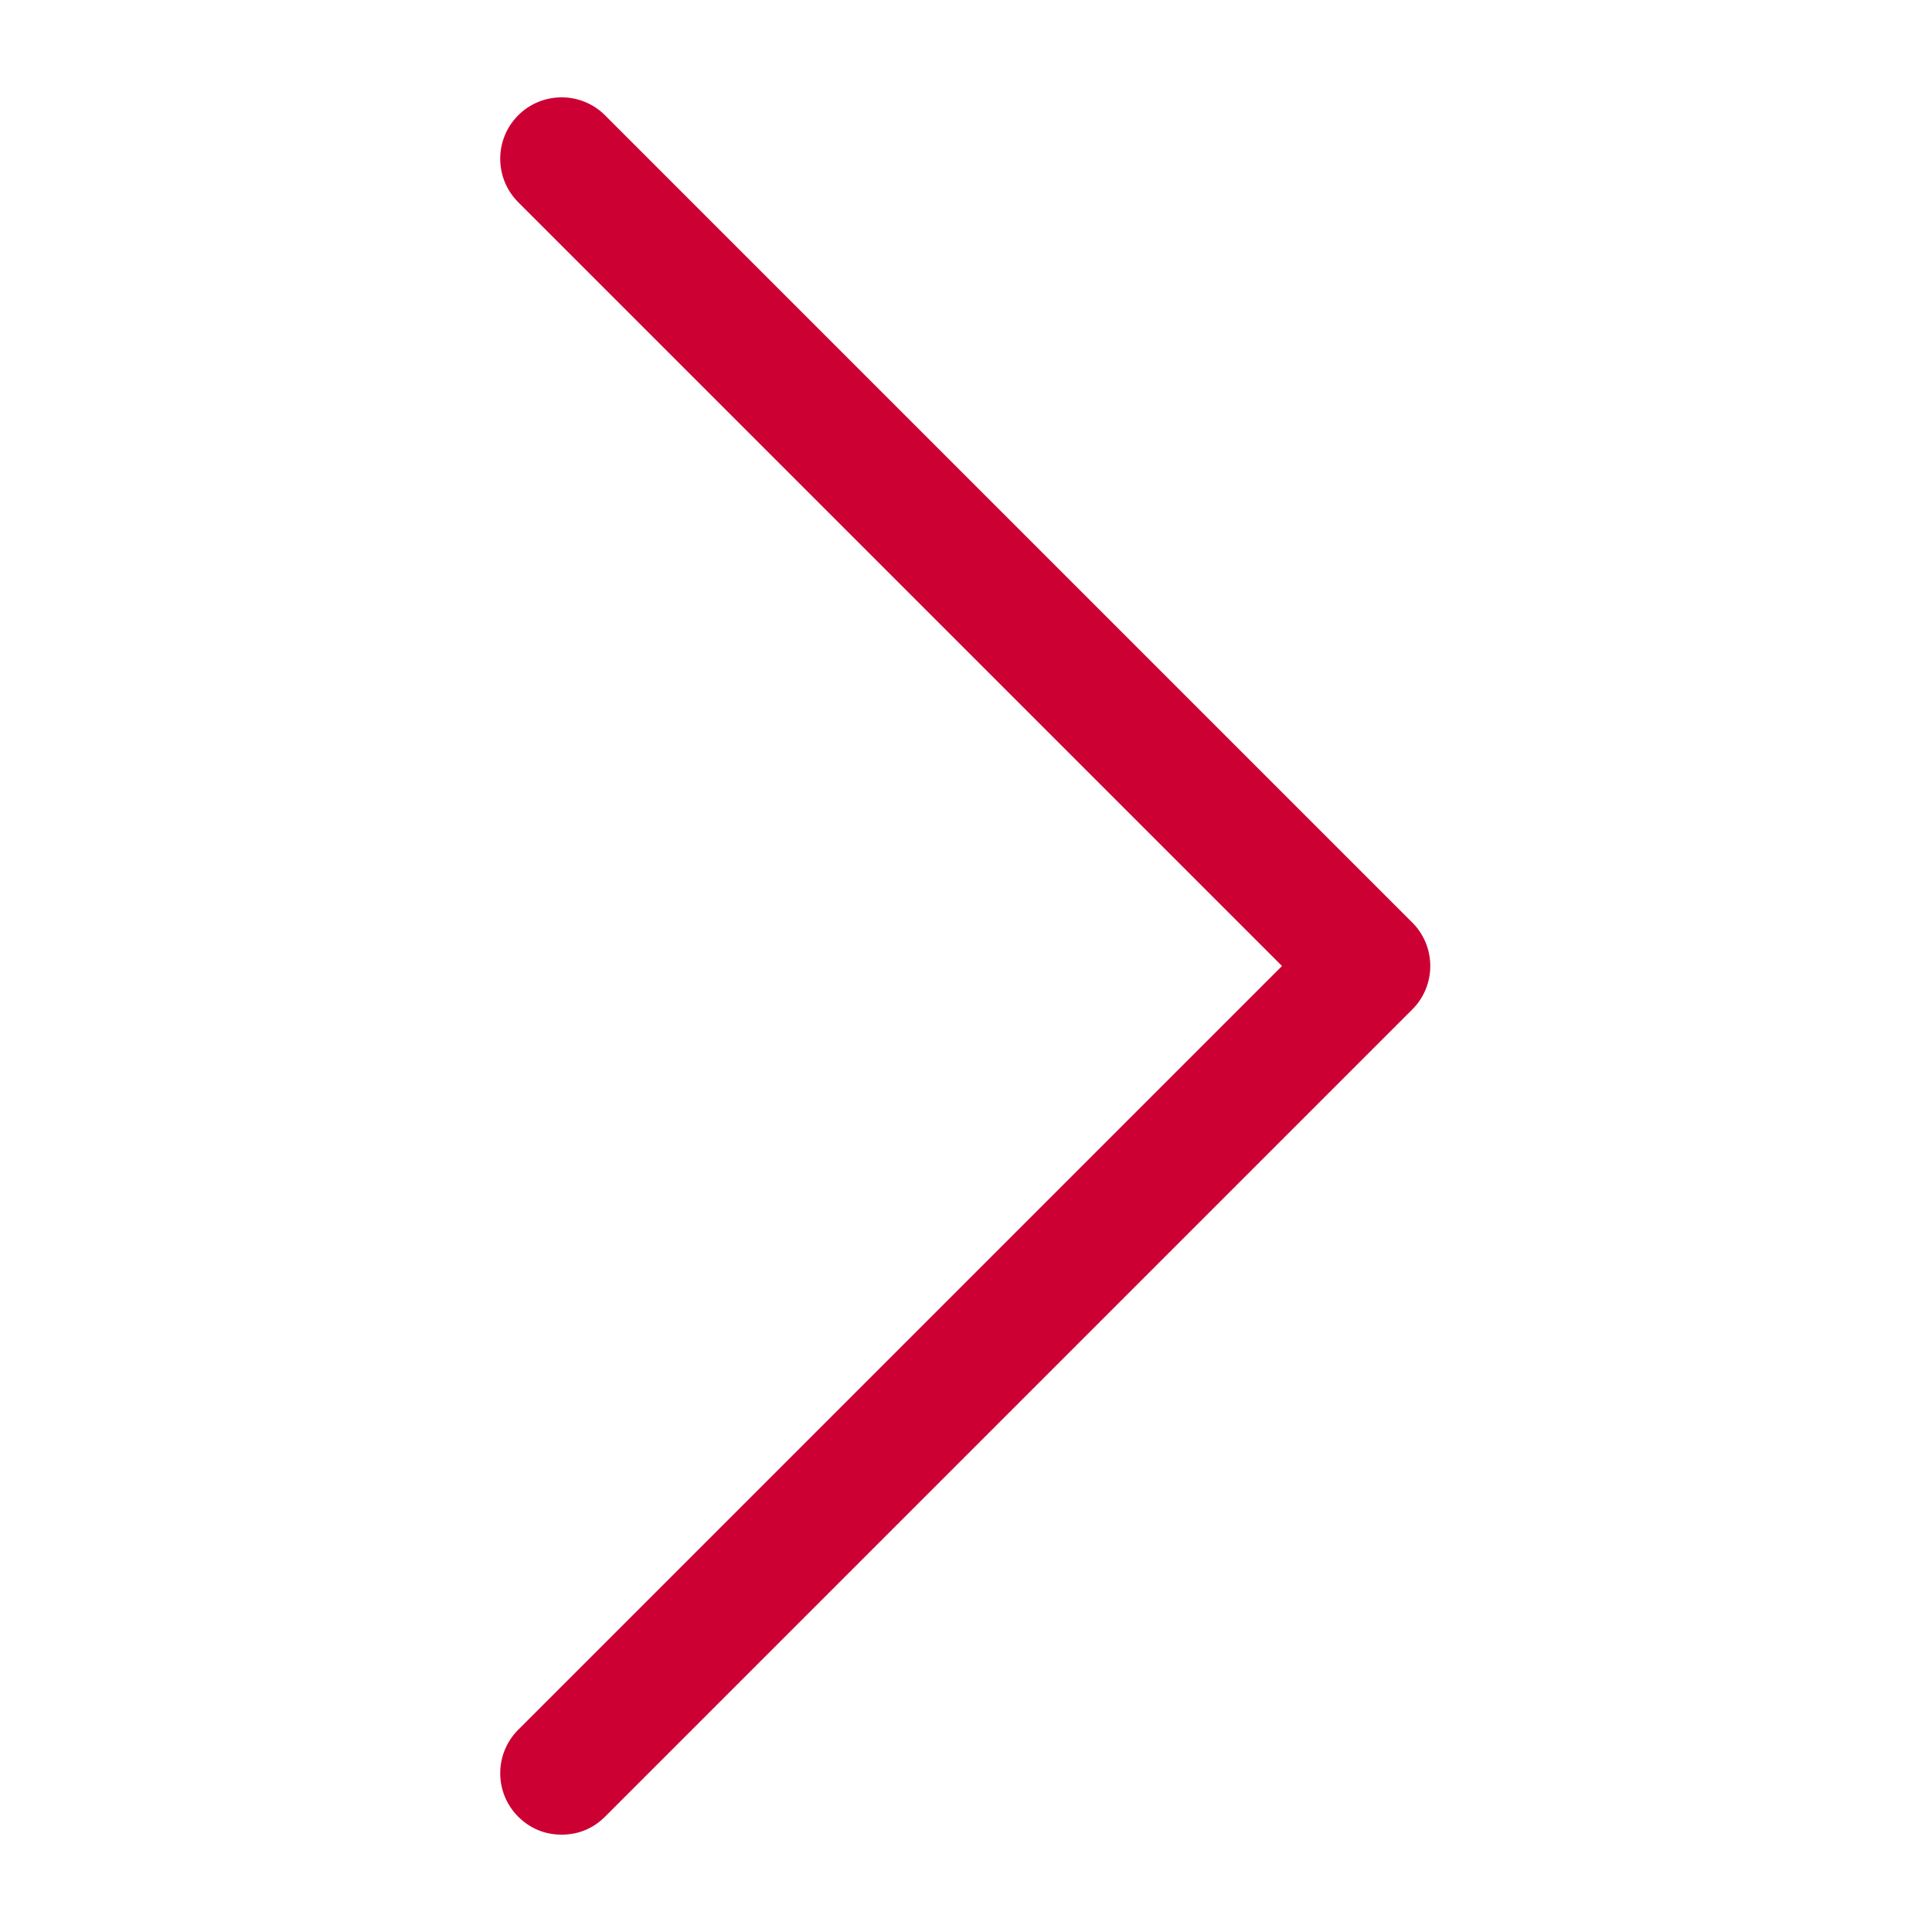
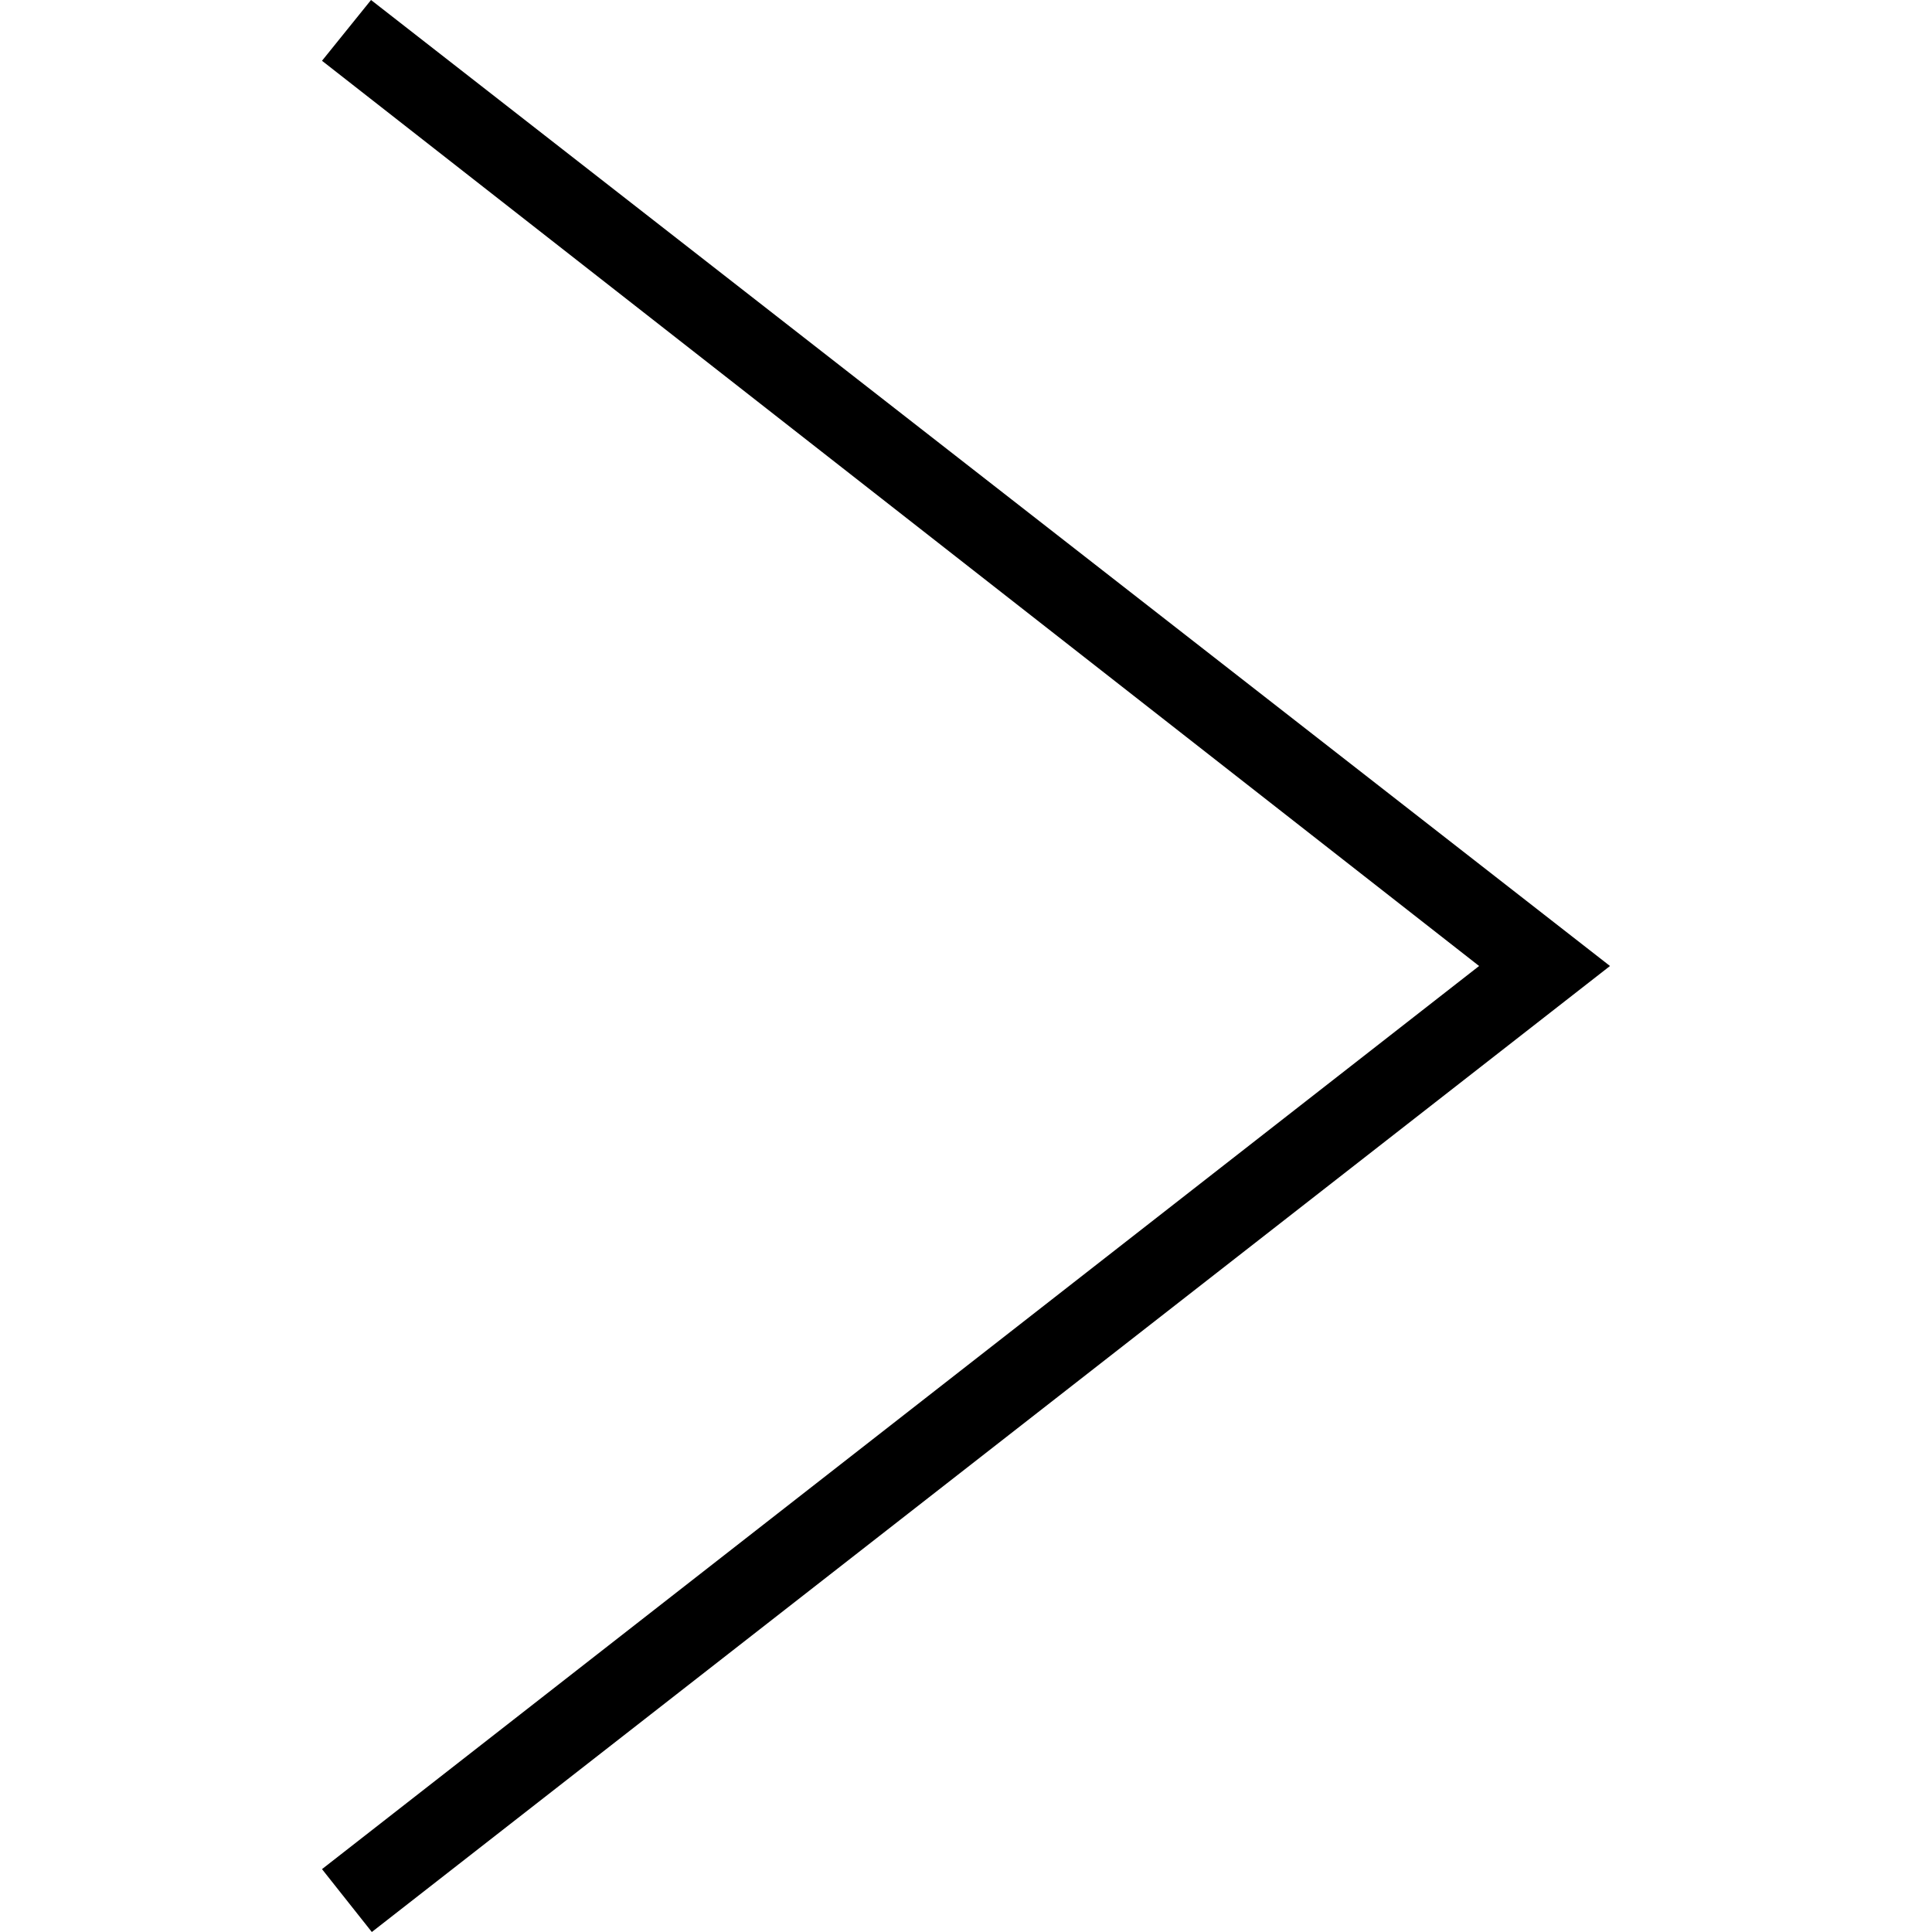
- <svg xmlns="http://www.w3.org/2000/svg" version="1.1" viewBox="0 0 129 129" enable-background="new 0 0 129 129" width="512px" height="512px">
-   <g>
-     <path d="m40.4,121.3c-0.8,0.8-1.8,1.2-2.9,1.2s-2.1-0.4-2.9-1.2c-1.6-1.6-1.6-4.2 0-5.8l51-51-51-51c-1.6-1.6-1.6-4.2 0-5.8 1.6-1.6 4.2-1.6 5.8,0l53.9,53.9c1.6,1.6 1.6,4.2 0,5.8l-53.9,53.9z" fill="#cc0033" />
-   </g>
+ <svg xmlns="http://www.w3.org/2000/svg" width="24" height="24" fill-rule="evenodd" clip-rule="evenodd">
+   <path d="M4 .755l14.374 11.245-14.374 11.219.619.781 15.381-12-15.391-12-.609.755z" />
</svg>
